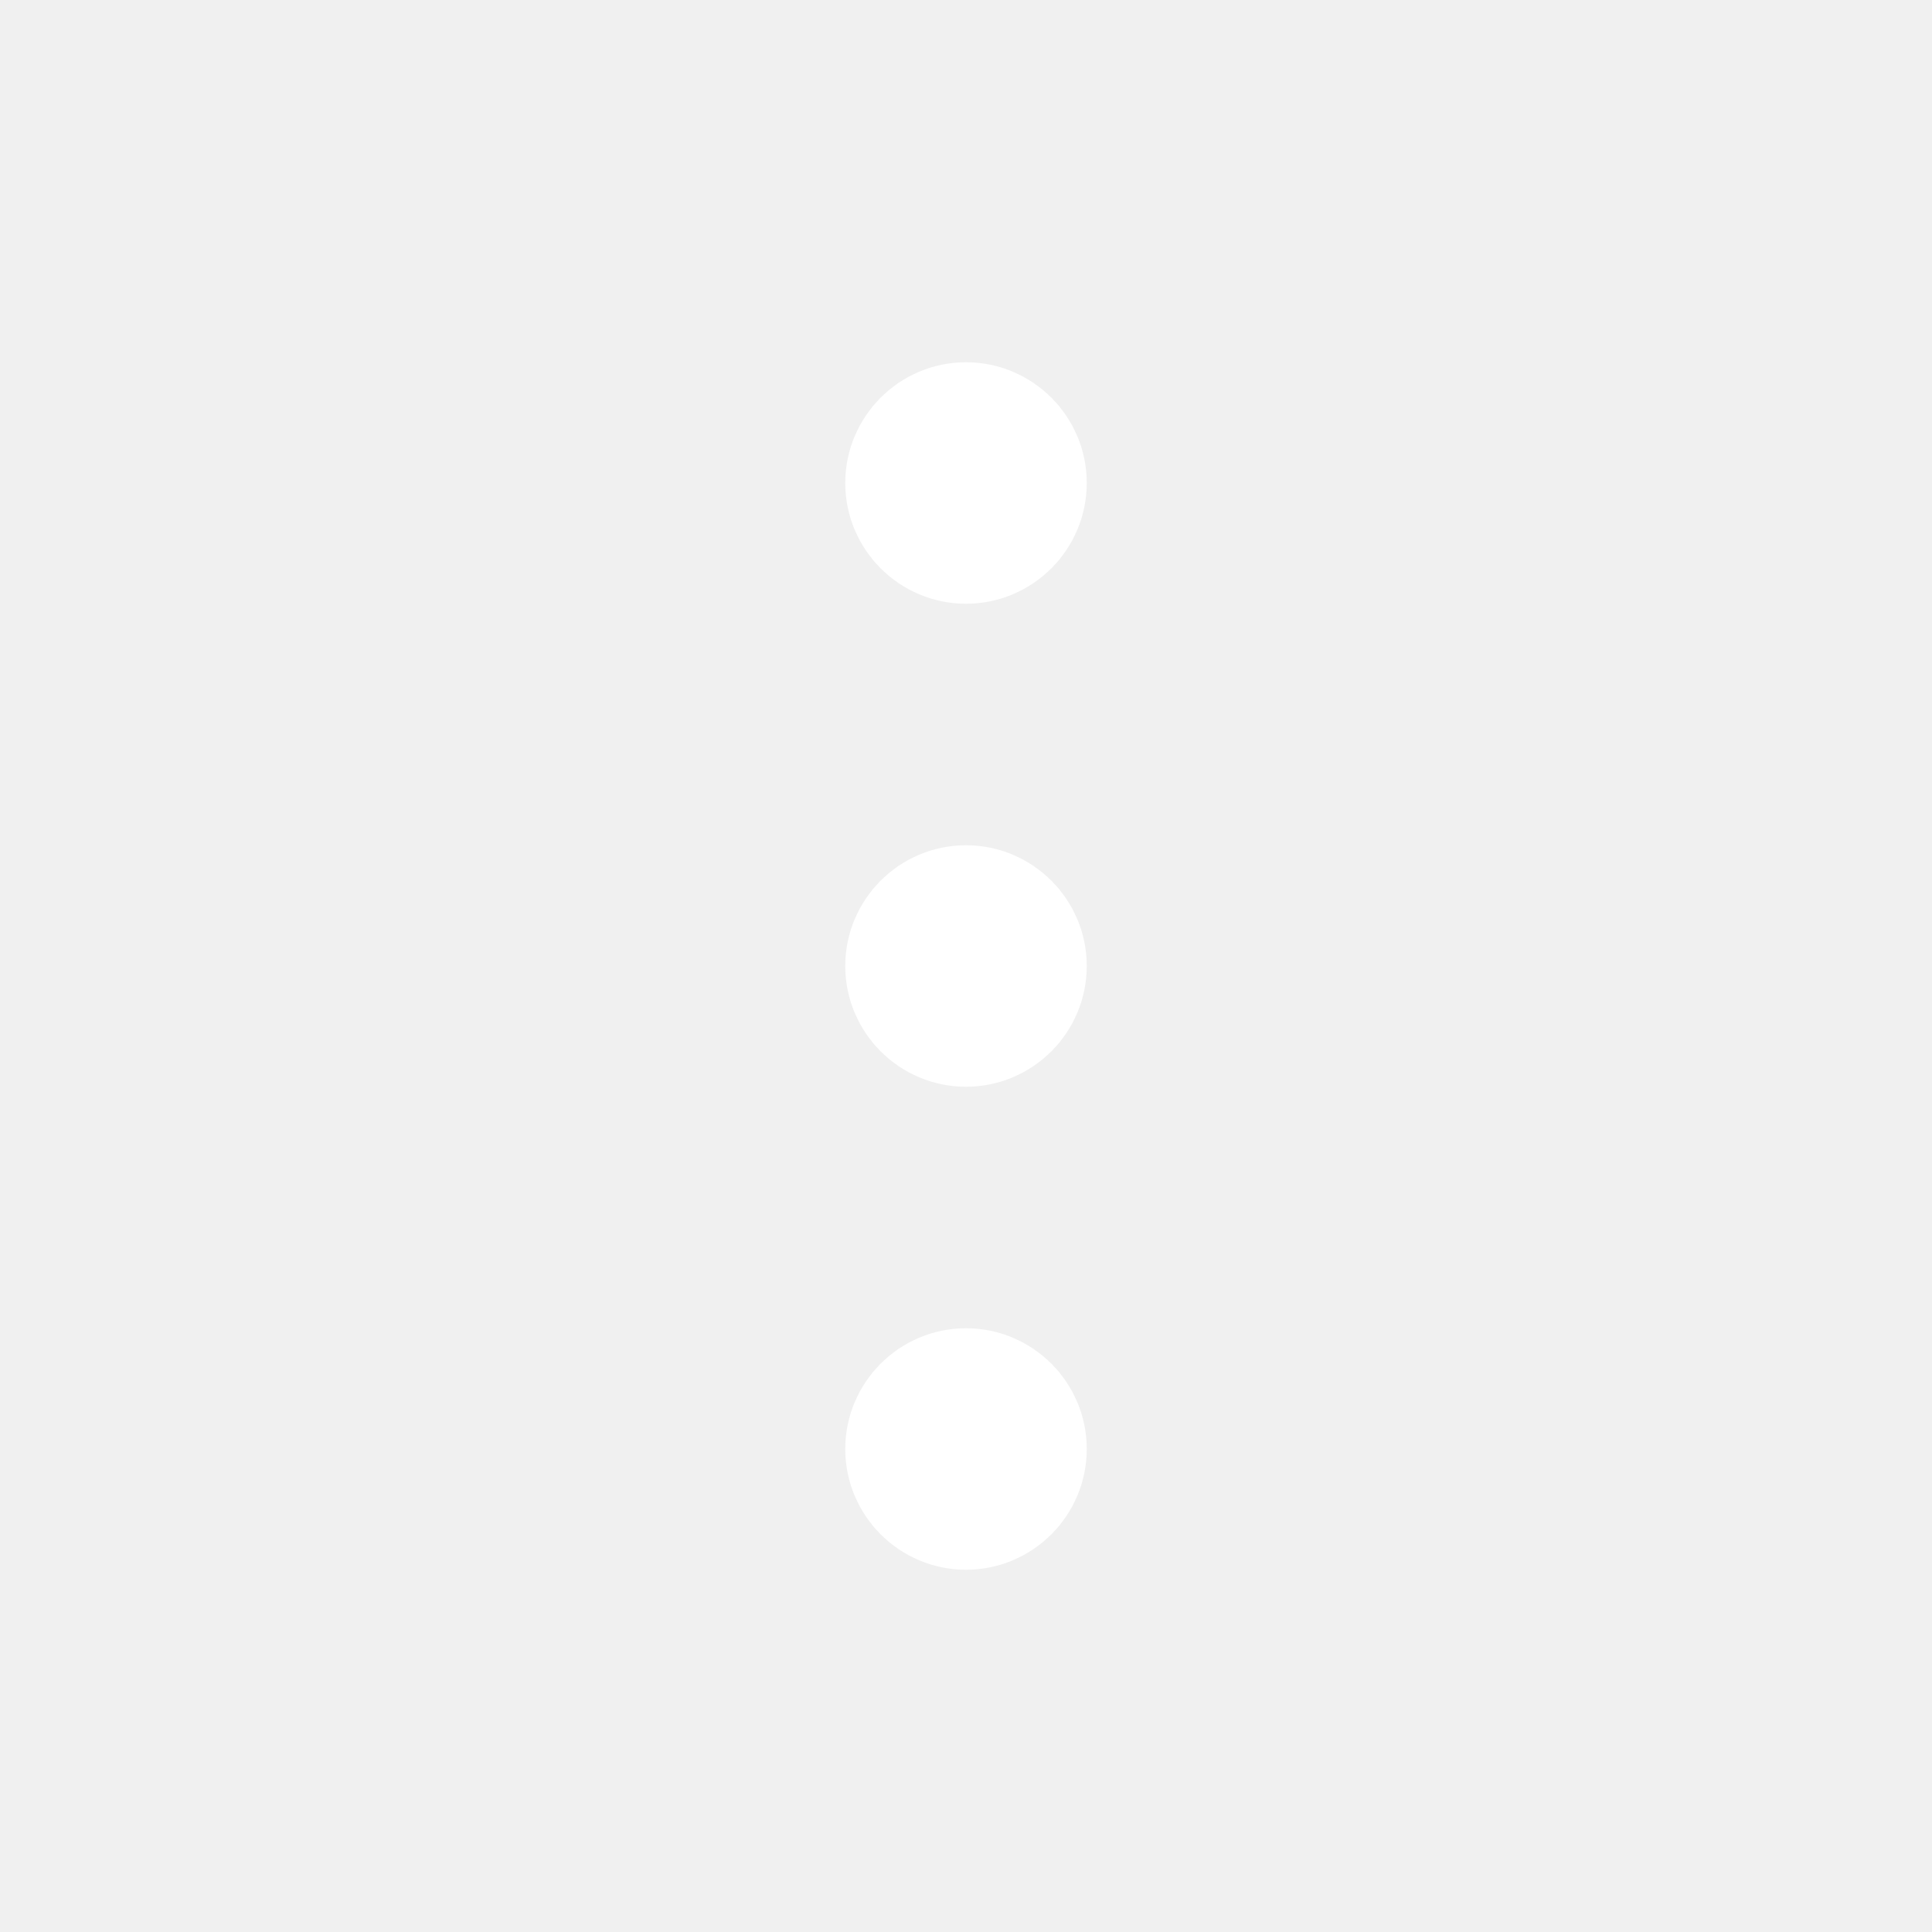
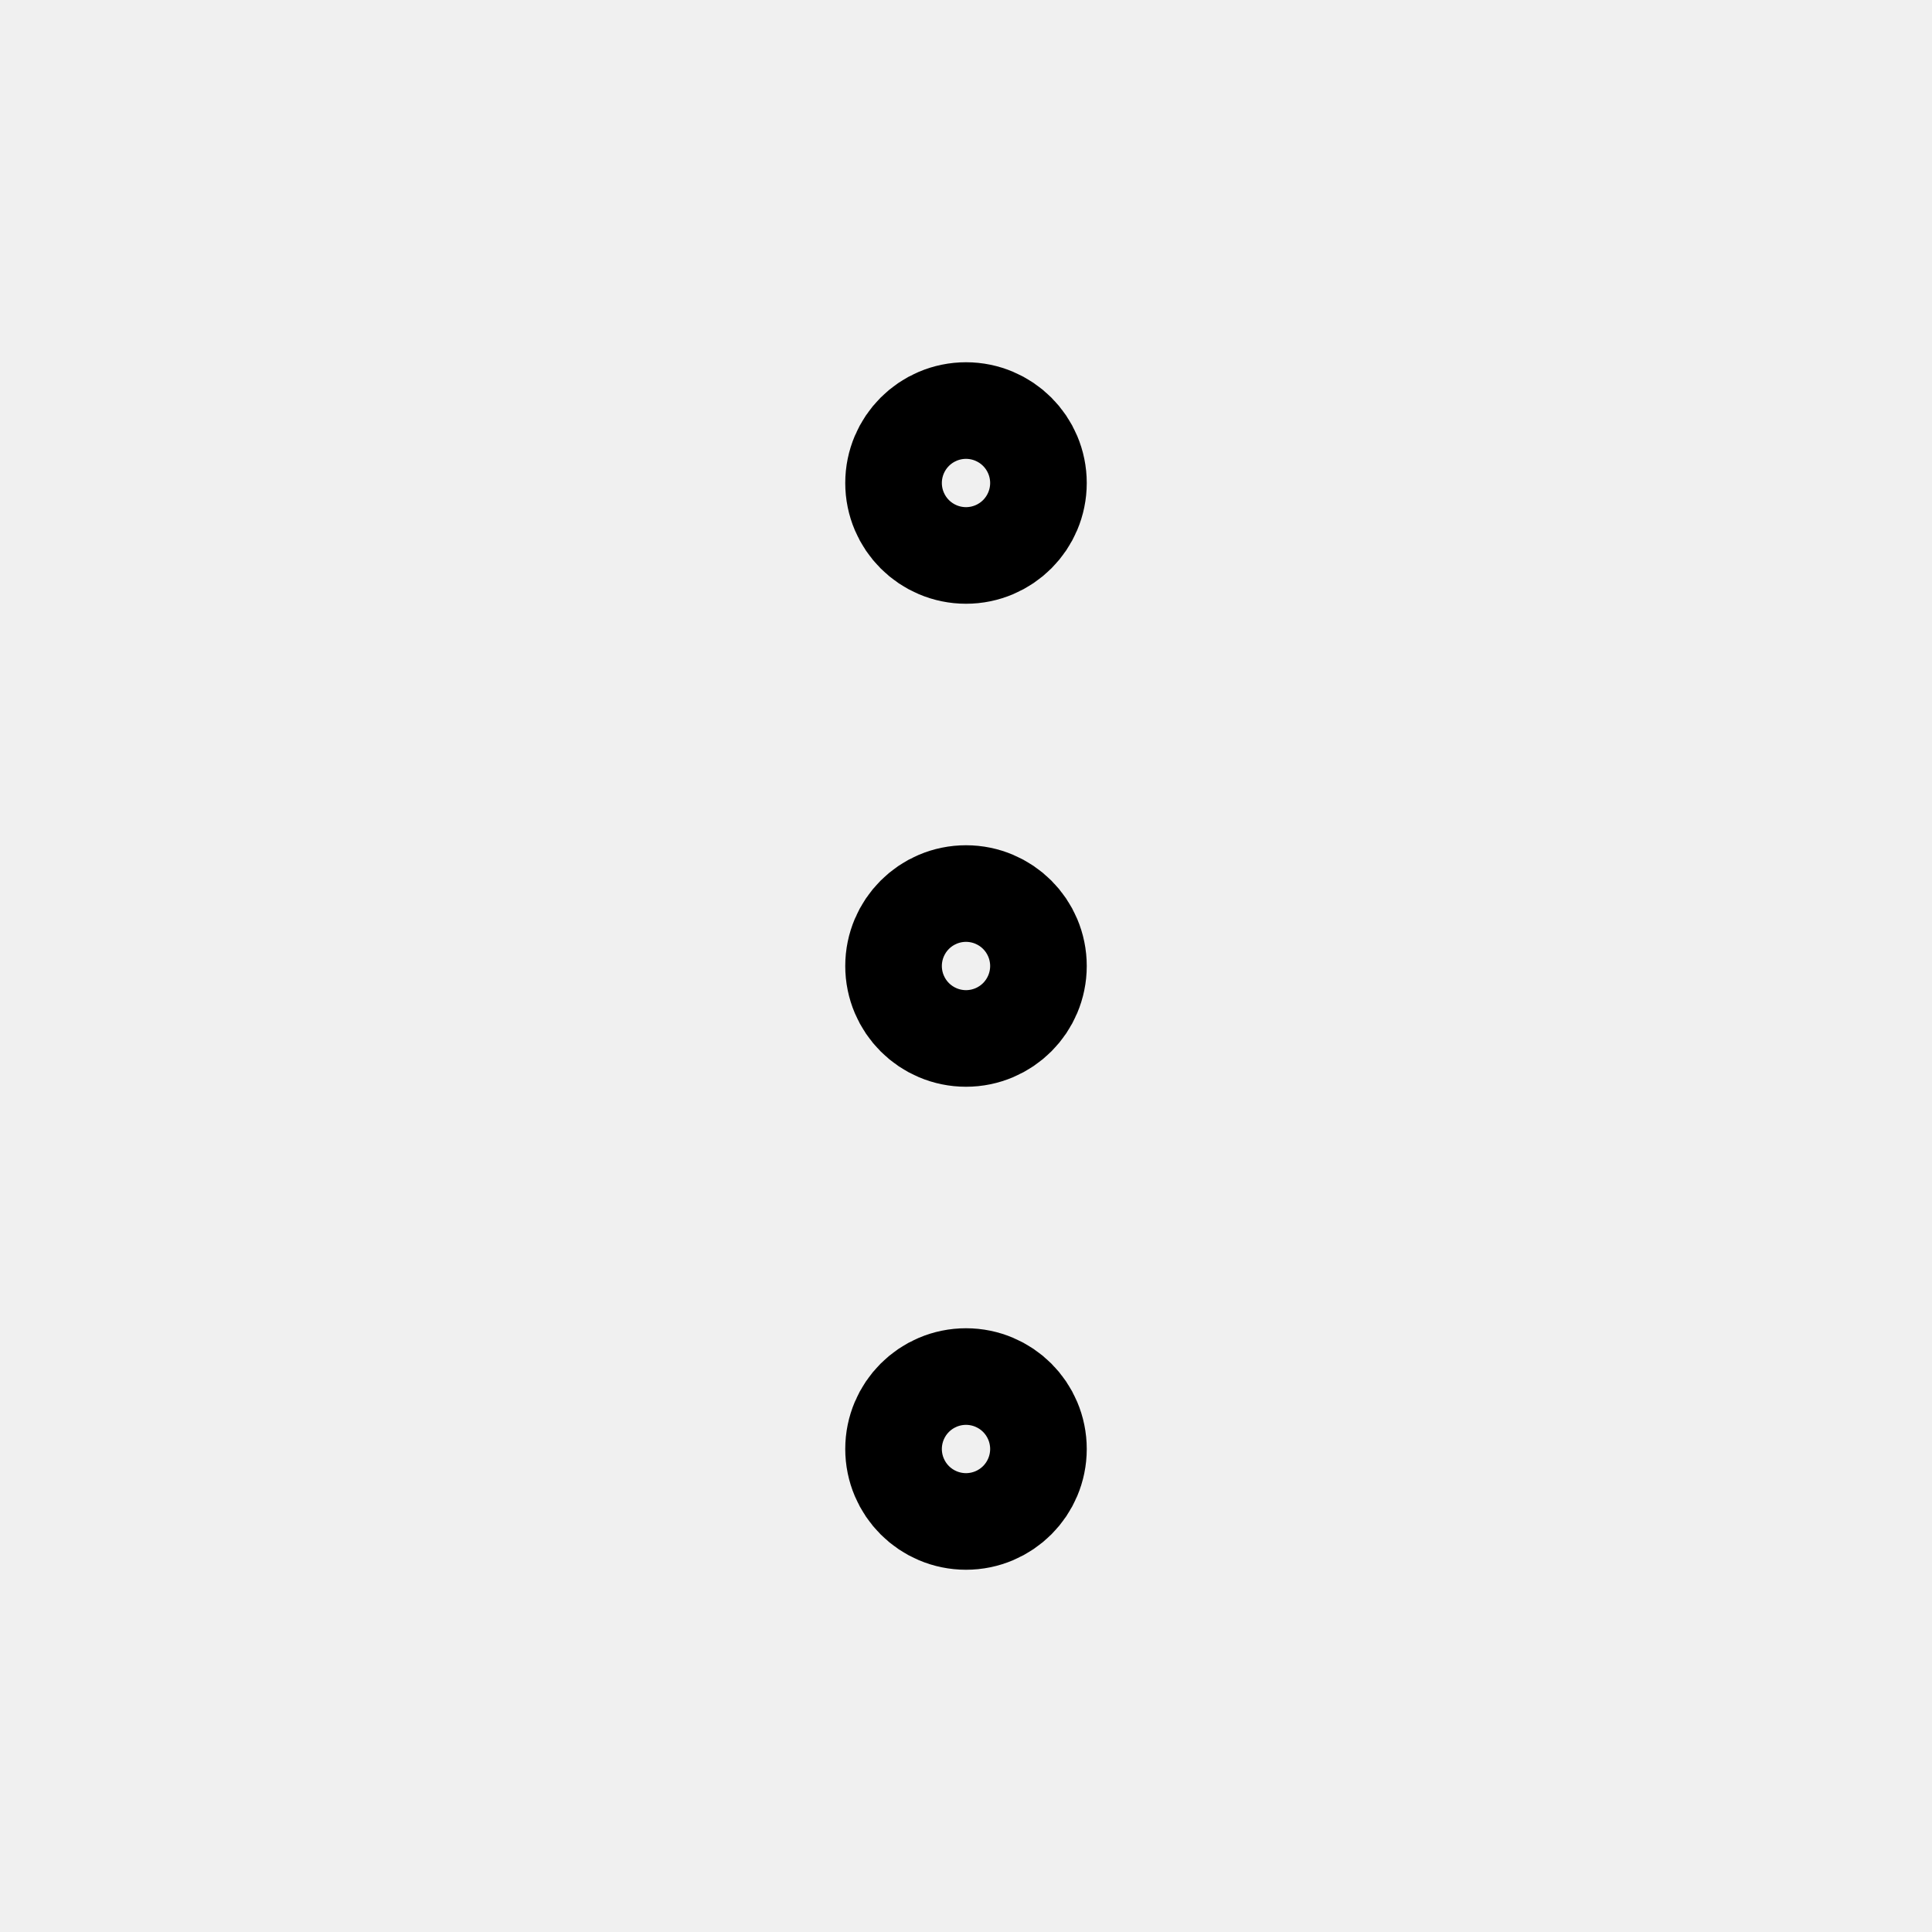
<svg xmlns="http://www.w3.org/2000/svg" width="20" height="20" viewBox="0 0 20 20" fill="none">
-   <path d="M10 4.5C10.276 4.5 10.5 4.724 10.5 5C10.5 5.276 10.276 5.5 10 5.5C9.724 5.5 9.5 5.276 9.5 5C9.5 4.724 9.724 4.5 10 4.5ZM10 9.5C10.276 9.5 10.5 9.724 10.5 10C10.5 10.276 10.276 10.5 10 10.5C9.724 10.5 9.5 10.276 9.5 10C9.5 9.724 9.724 9.5 10 9.5ZM10 14.5C10.276 14.5 10.5 14.724 10.5 15C10.5 15.276 10.276 15.5 10 15.5C9.724 15.5 9.5 15.276 9.5 15C9.5 14.724 9.724 14.5 10 14.5Z" fill="white" stroke="white" stroke-width="1.5" />
+   <path d="M10 4.5C10.276 4.5 10.5 4.724 10.5 5C10.5 5.276 10.276 5.5 10 5.5C9.724 5.5 9.5 5.276 9.5 5C9.5 4.724 9.724 4.5 10 4.5ZM10 9.5C10.276 9.5 10.5 9.724 10.5 10C10.5 10.276 10.276 10.5 10 10.5C9.724 10.5 9.5 10.276 9.5 10C9.5 9.724 9.724 9.5 10 9.5ZM10 14.5C10.276 14.5 10.5 14.724 10.5 15C10.5 15.276 10.276 15.5 10 15.5C9.724 15.5 9.5 15.276 9.5 15C9.5 14.724 9.724 14.5 10 14.5Z" stroke="currentColor" stroke-width="1.5" />
</svg>
